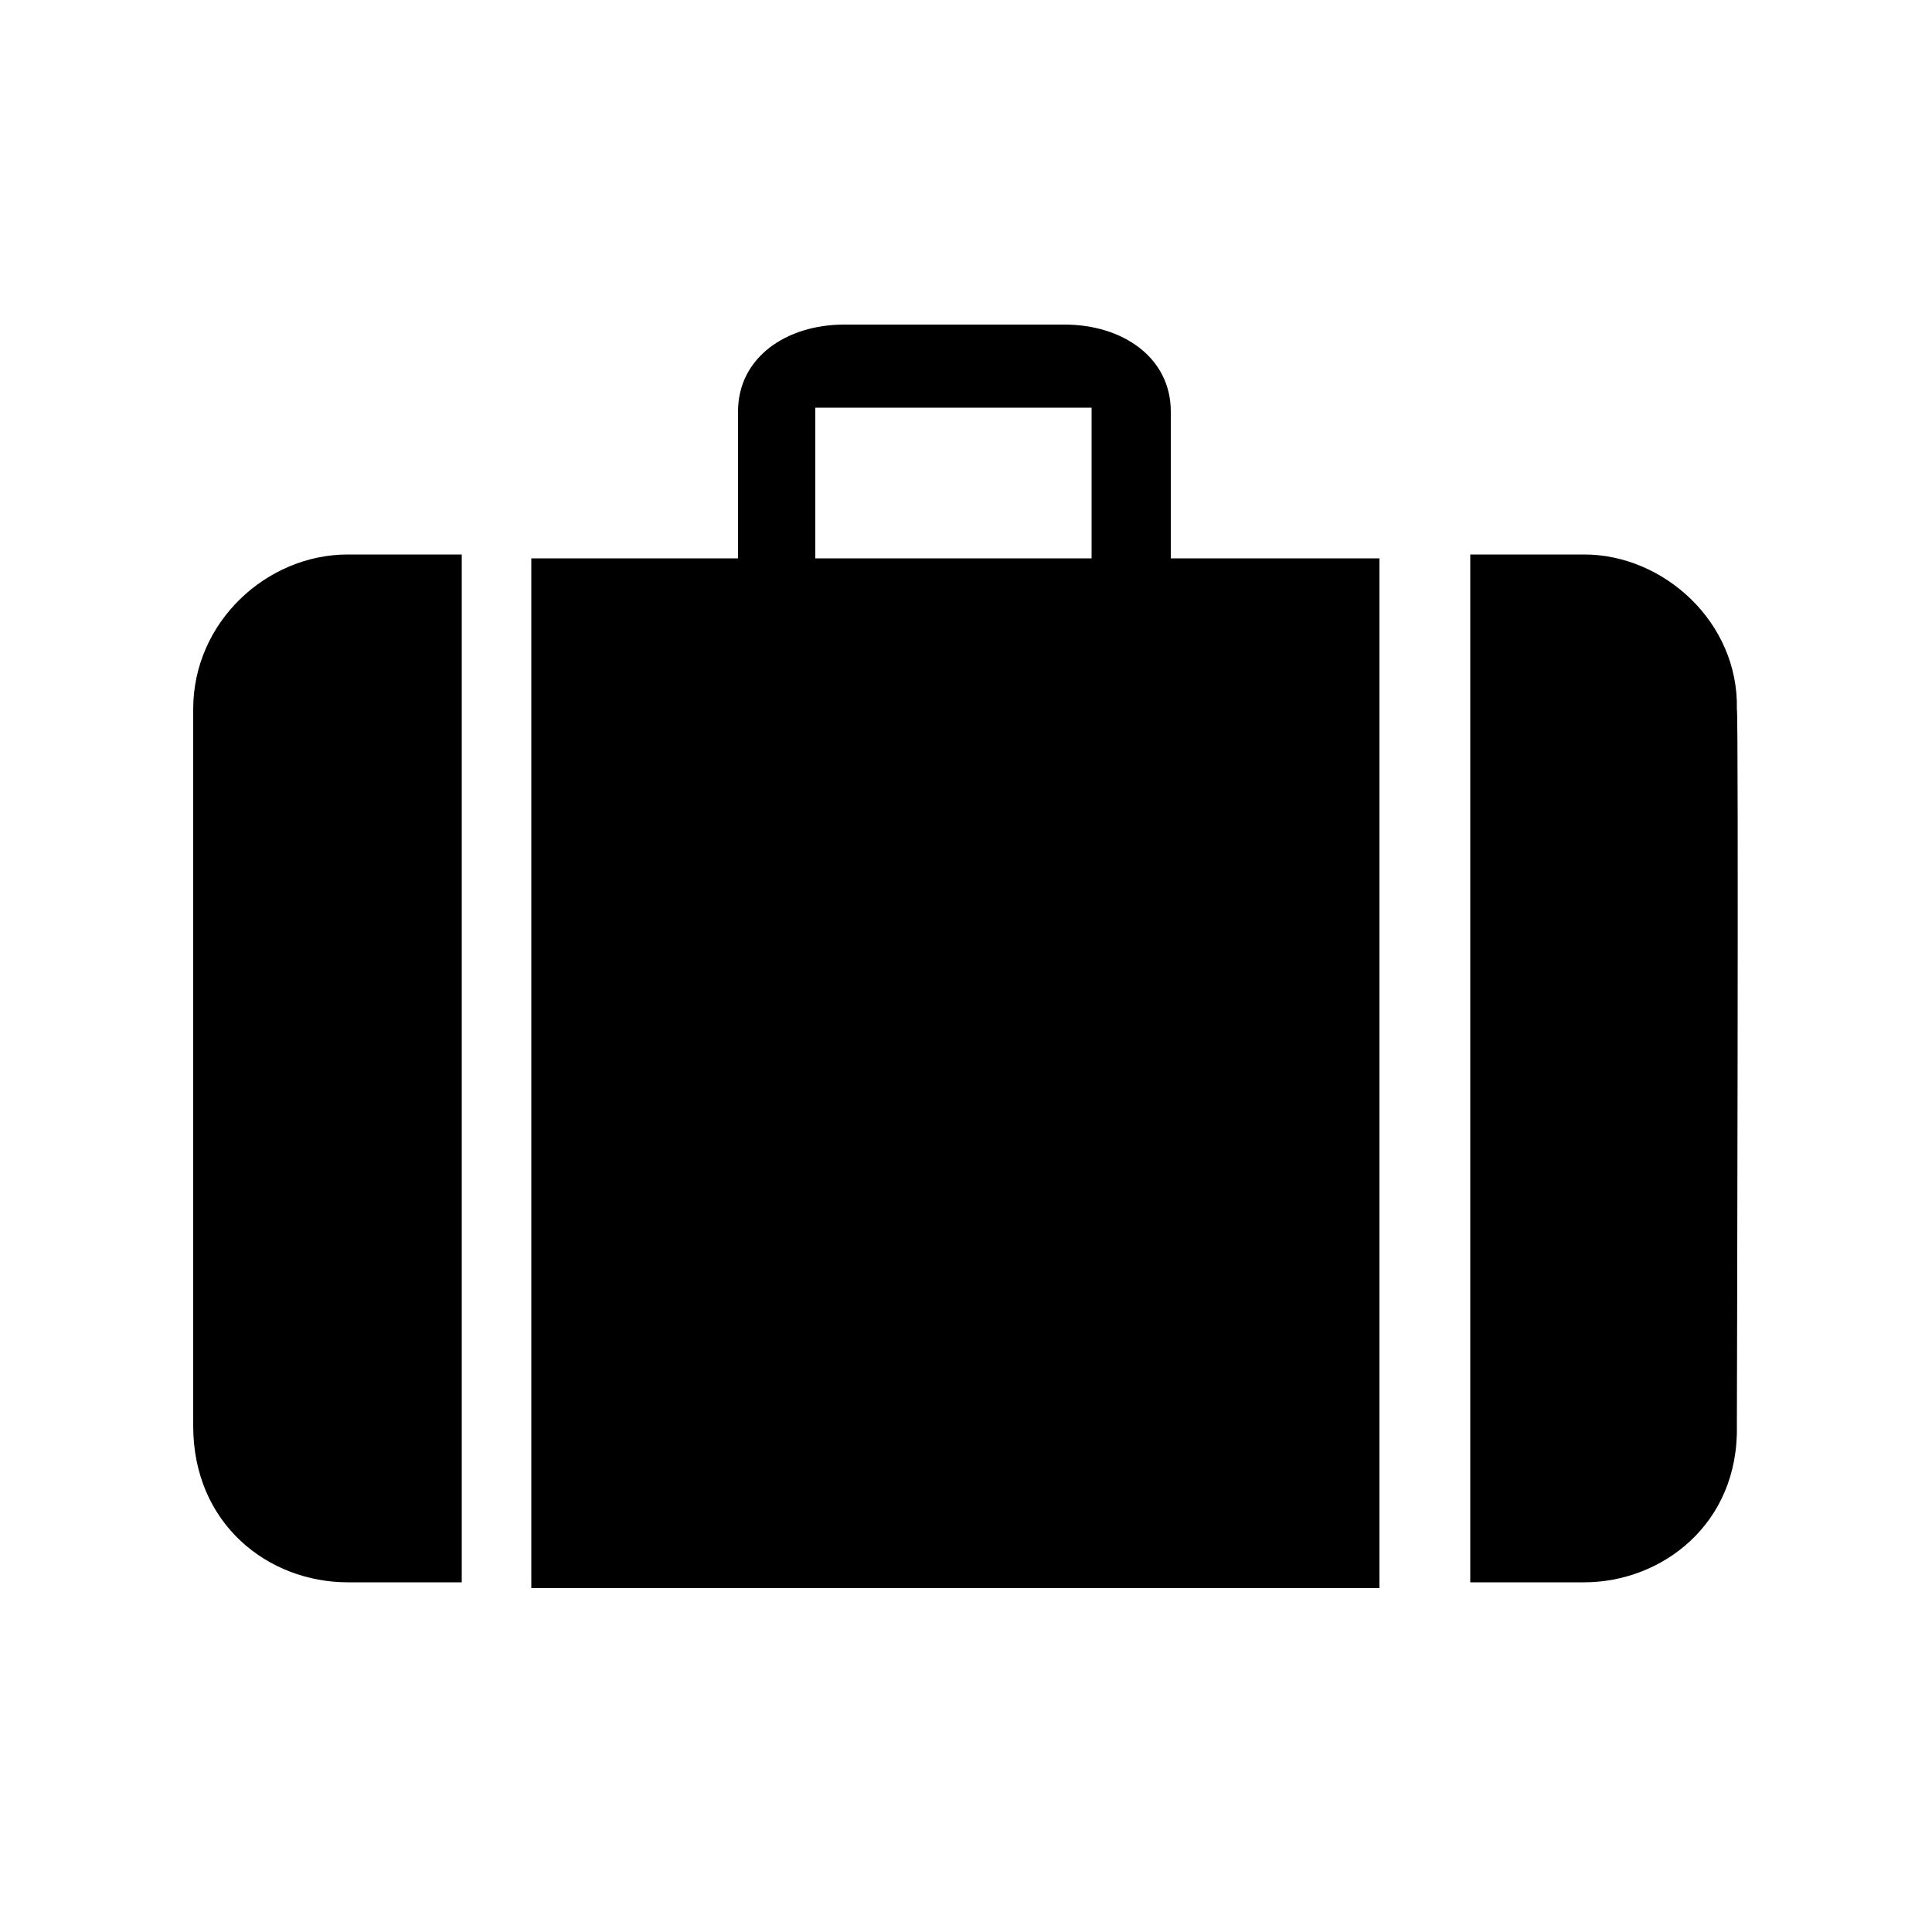
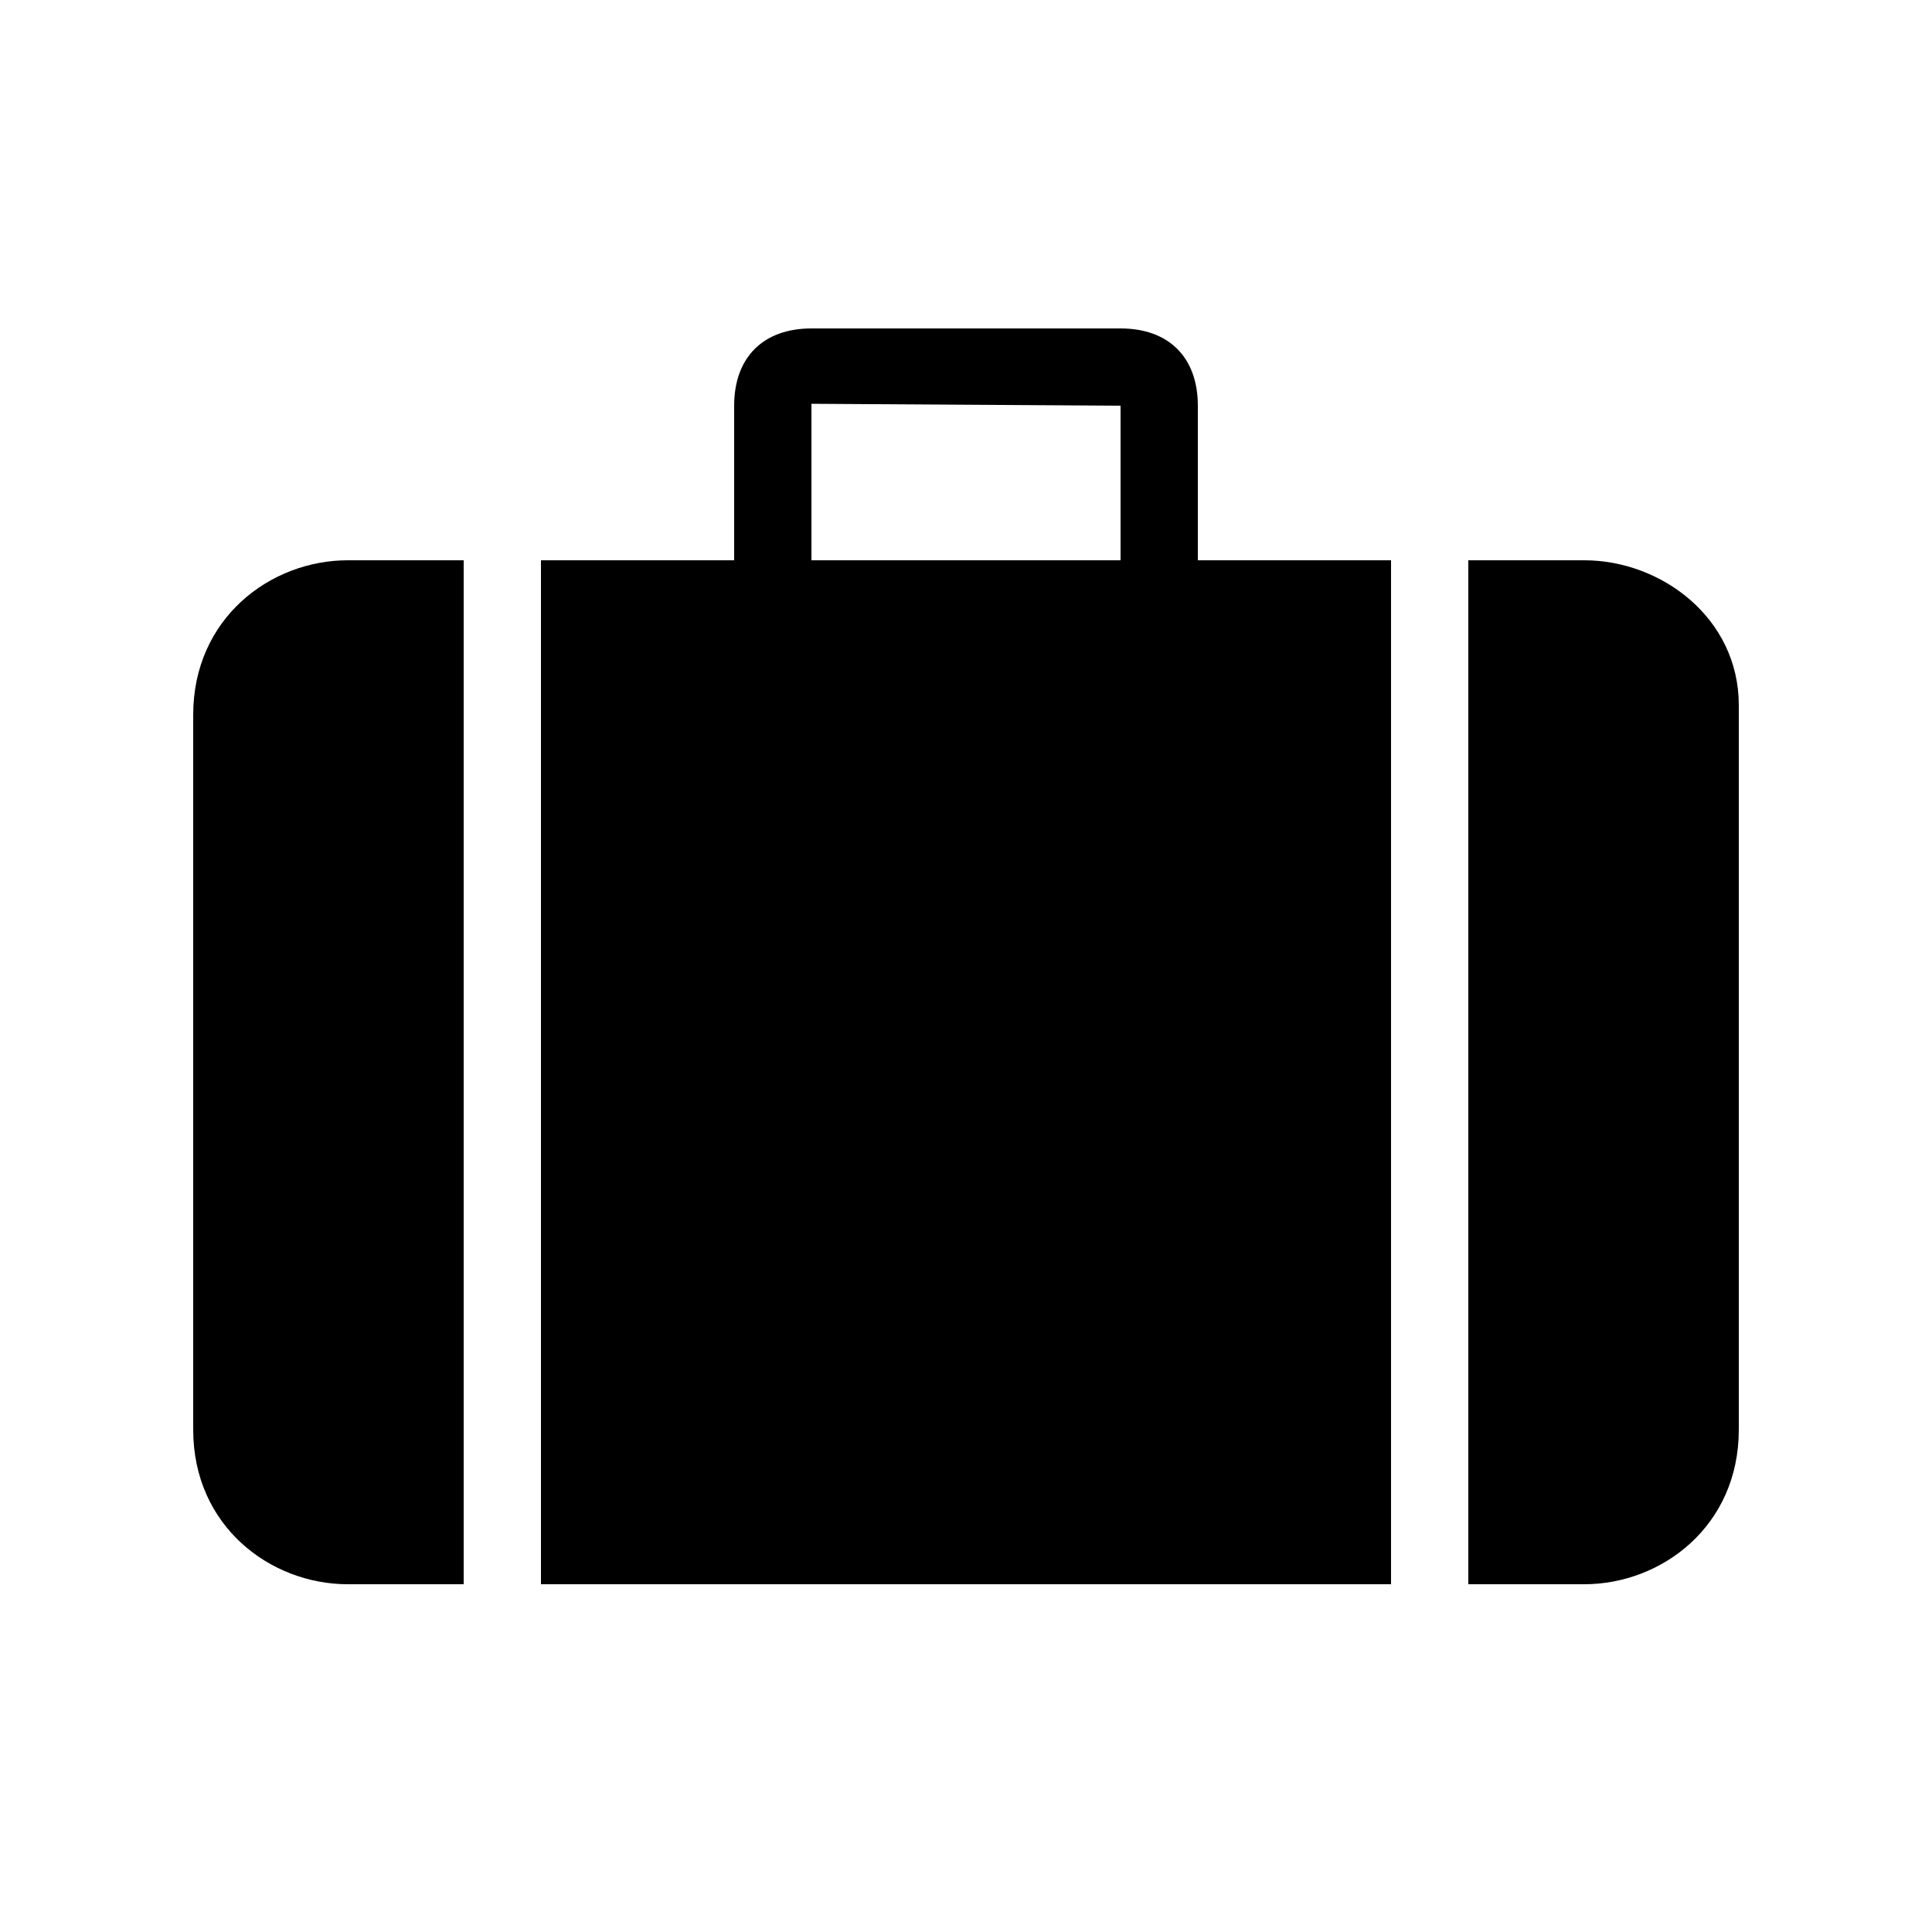
<svg xmlns="http://www.w3.org/2000/svg" viewBox="0 0 1000 1000" version="1.1">
-   <path d="M239,819 L180,819 C139,819 100,789 100,738 L100,367 C100,322 138,287 180,287 L239,287 Z M606,289 L714,289 L714,822 L275,822 L275,289 L382,289 L382,213 C382,185 407,168 437,168 L551,168 C581,168 606,185 606,213 Z M761,819 L761,287 L820,287 C861,287 900,322 899,367 C900,368 899,738 899,738 C900,789 860,819 820,819 Z M565,289 L565,211 L422,211 L422,289 Z M565,289" fill="rgb(0,0,0)" />
+   <path d="M180,820 C140,820 100,790 100,740 L100,370 C100,320 140,290 180,290 L240,290 L240,820 Z M620,290 L720,290 L720,820 L280,820 L280,290 L380,290 L380,210 C380,185 395,170 420,170 C420,170 580,170 580,170 C605,170 620,185 620,210 Z M820,820 L760,820 L760,290 L820,290 C860,290 900,320 900,365 L900,740 C900,790 860,820 820,820 Z M420,290 L580,290 L580,210 L420,209 Z" fill="rgb(0,0,0)" />
</svg>
